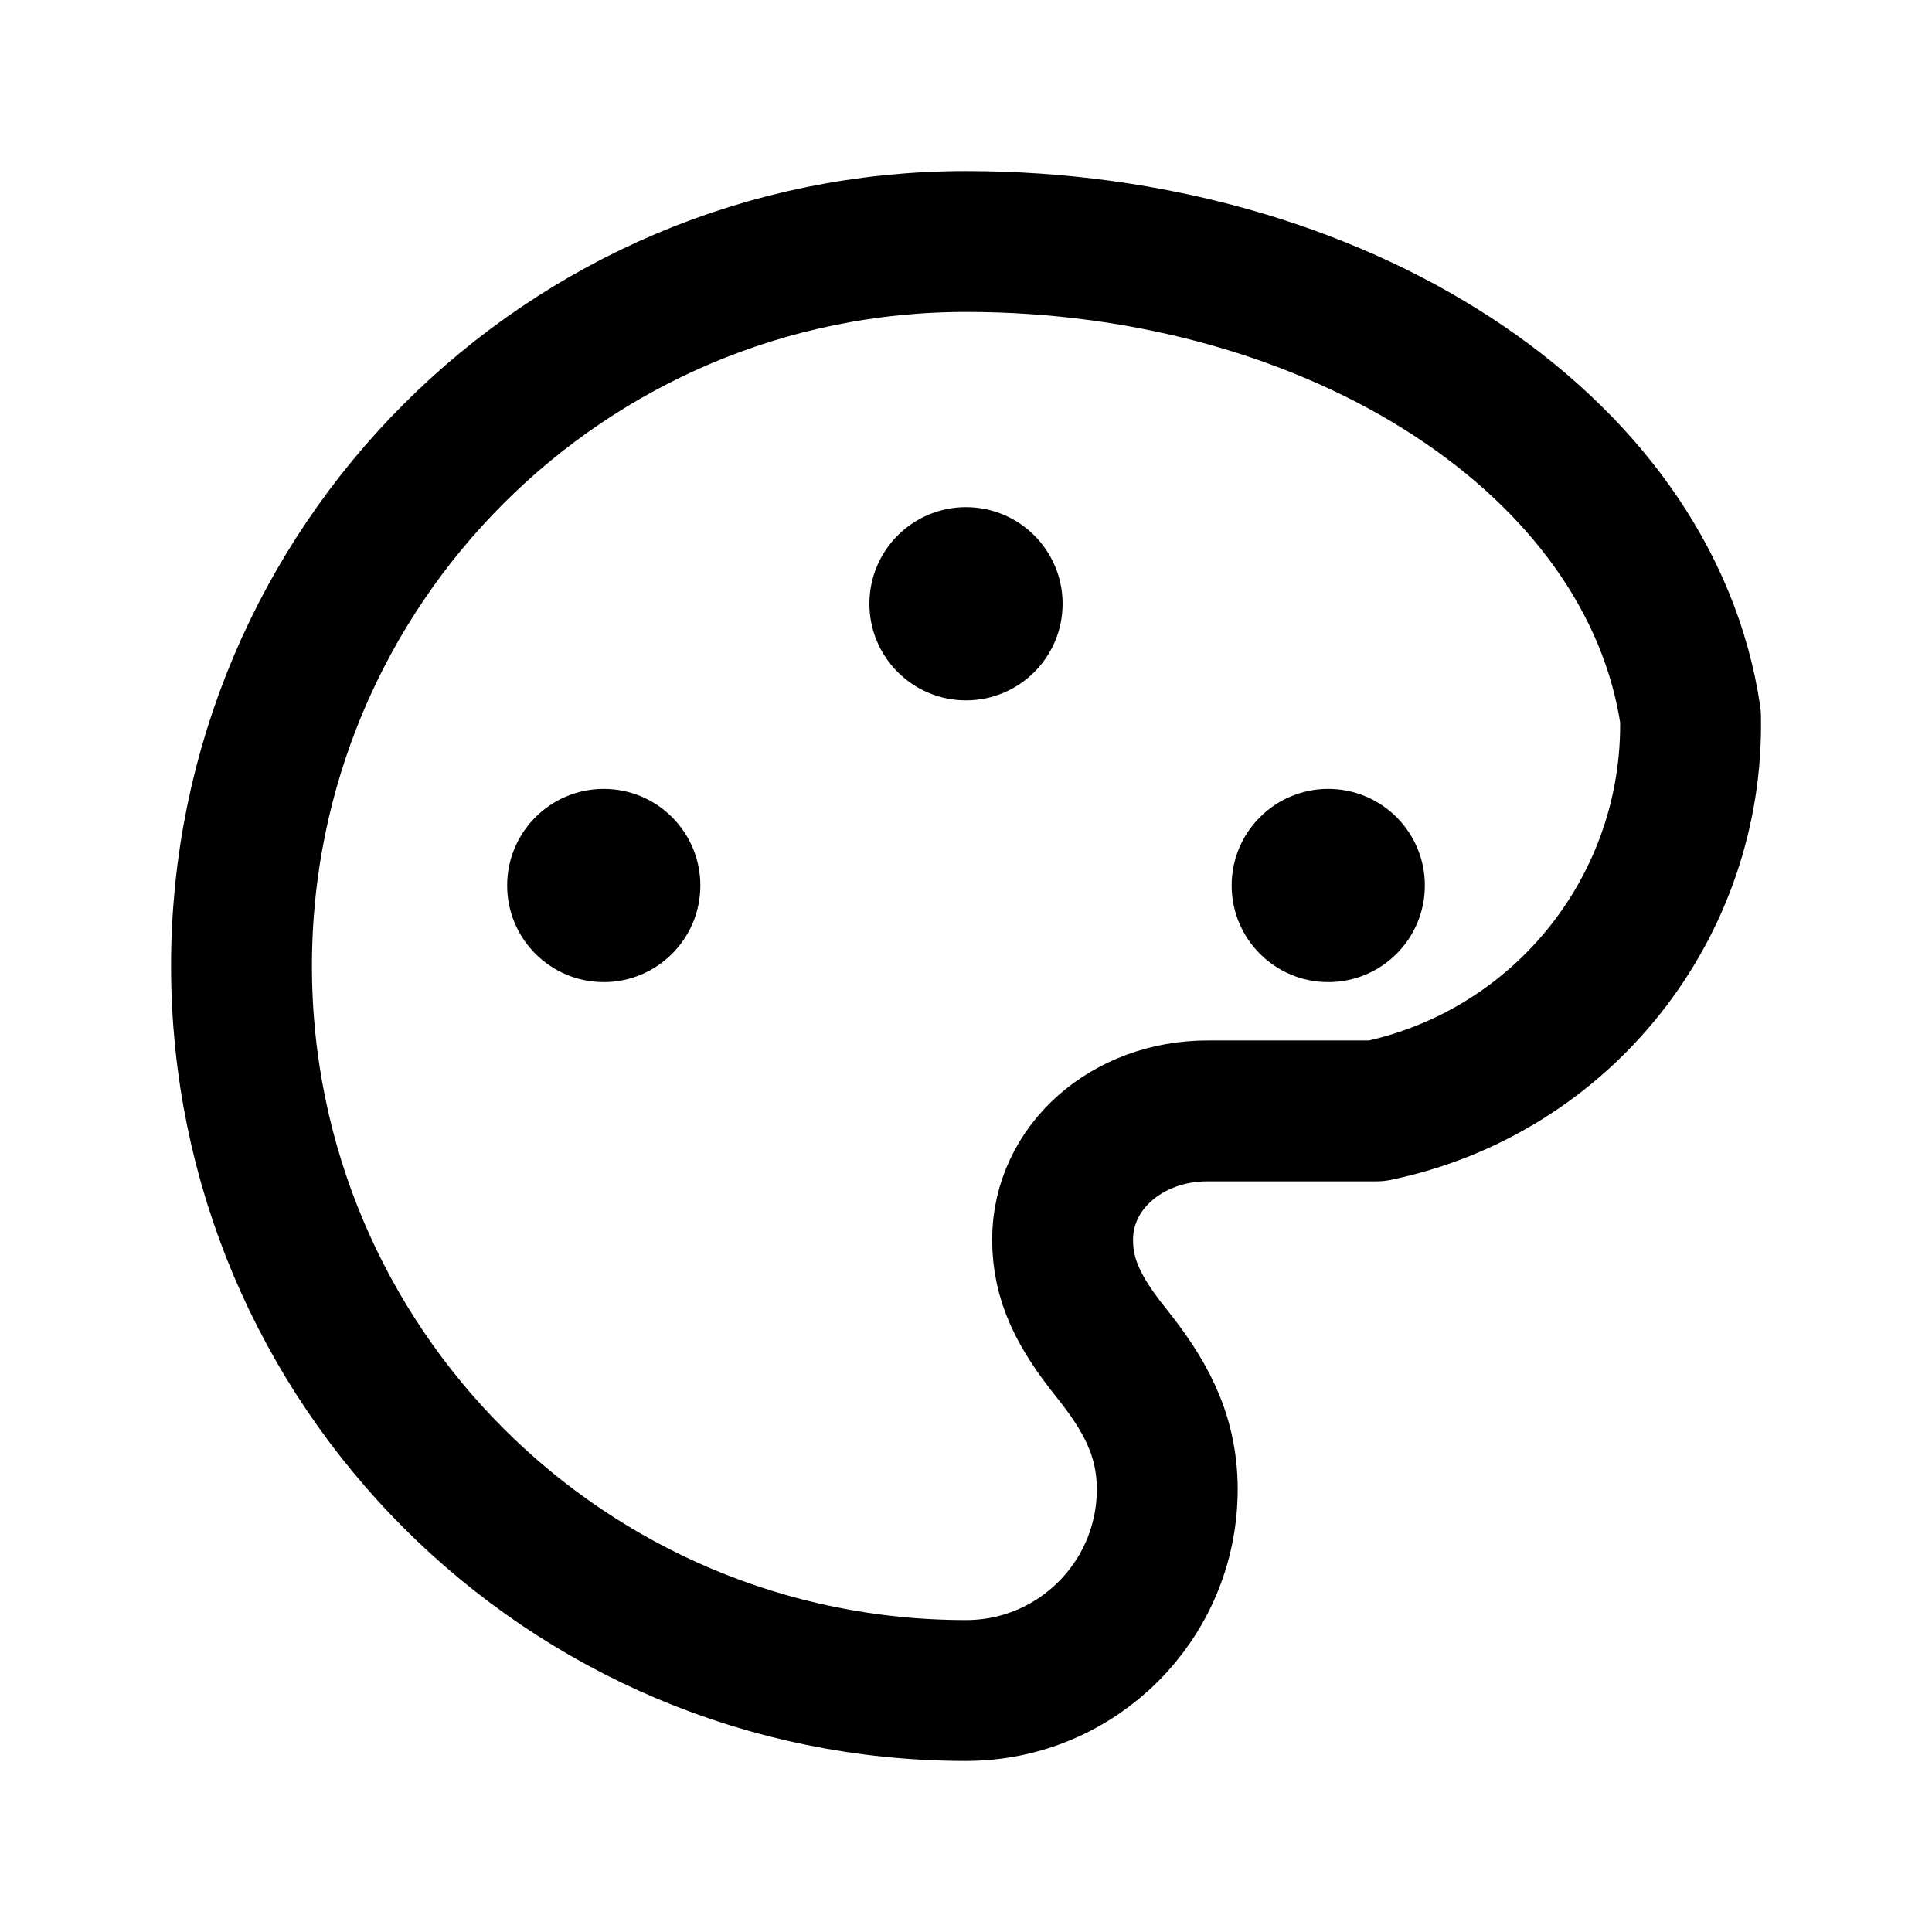
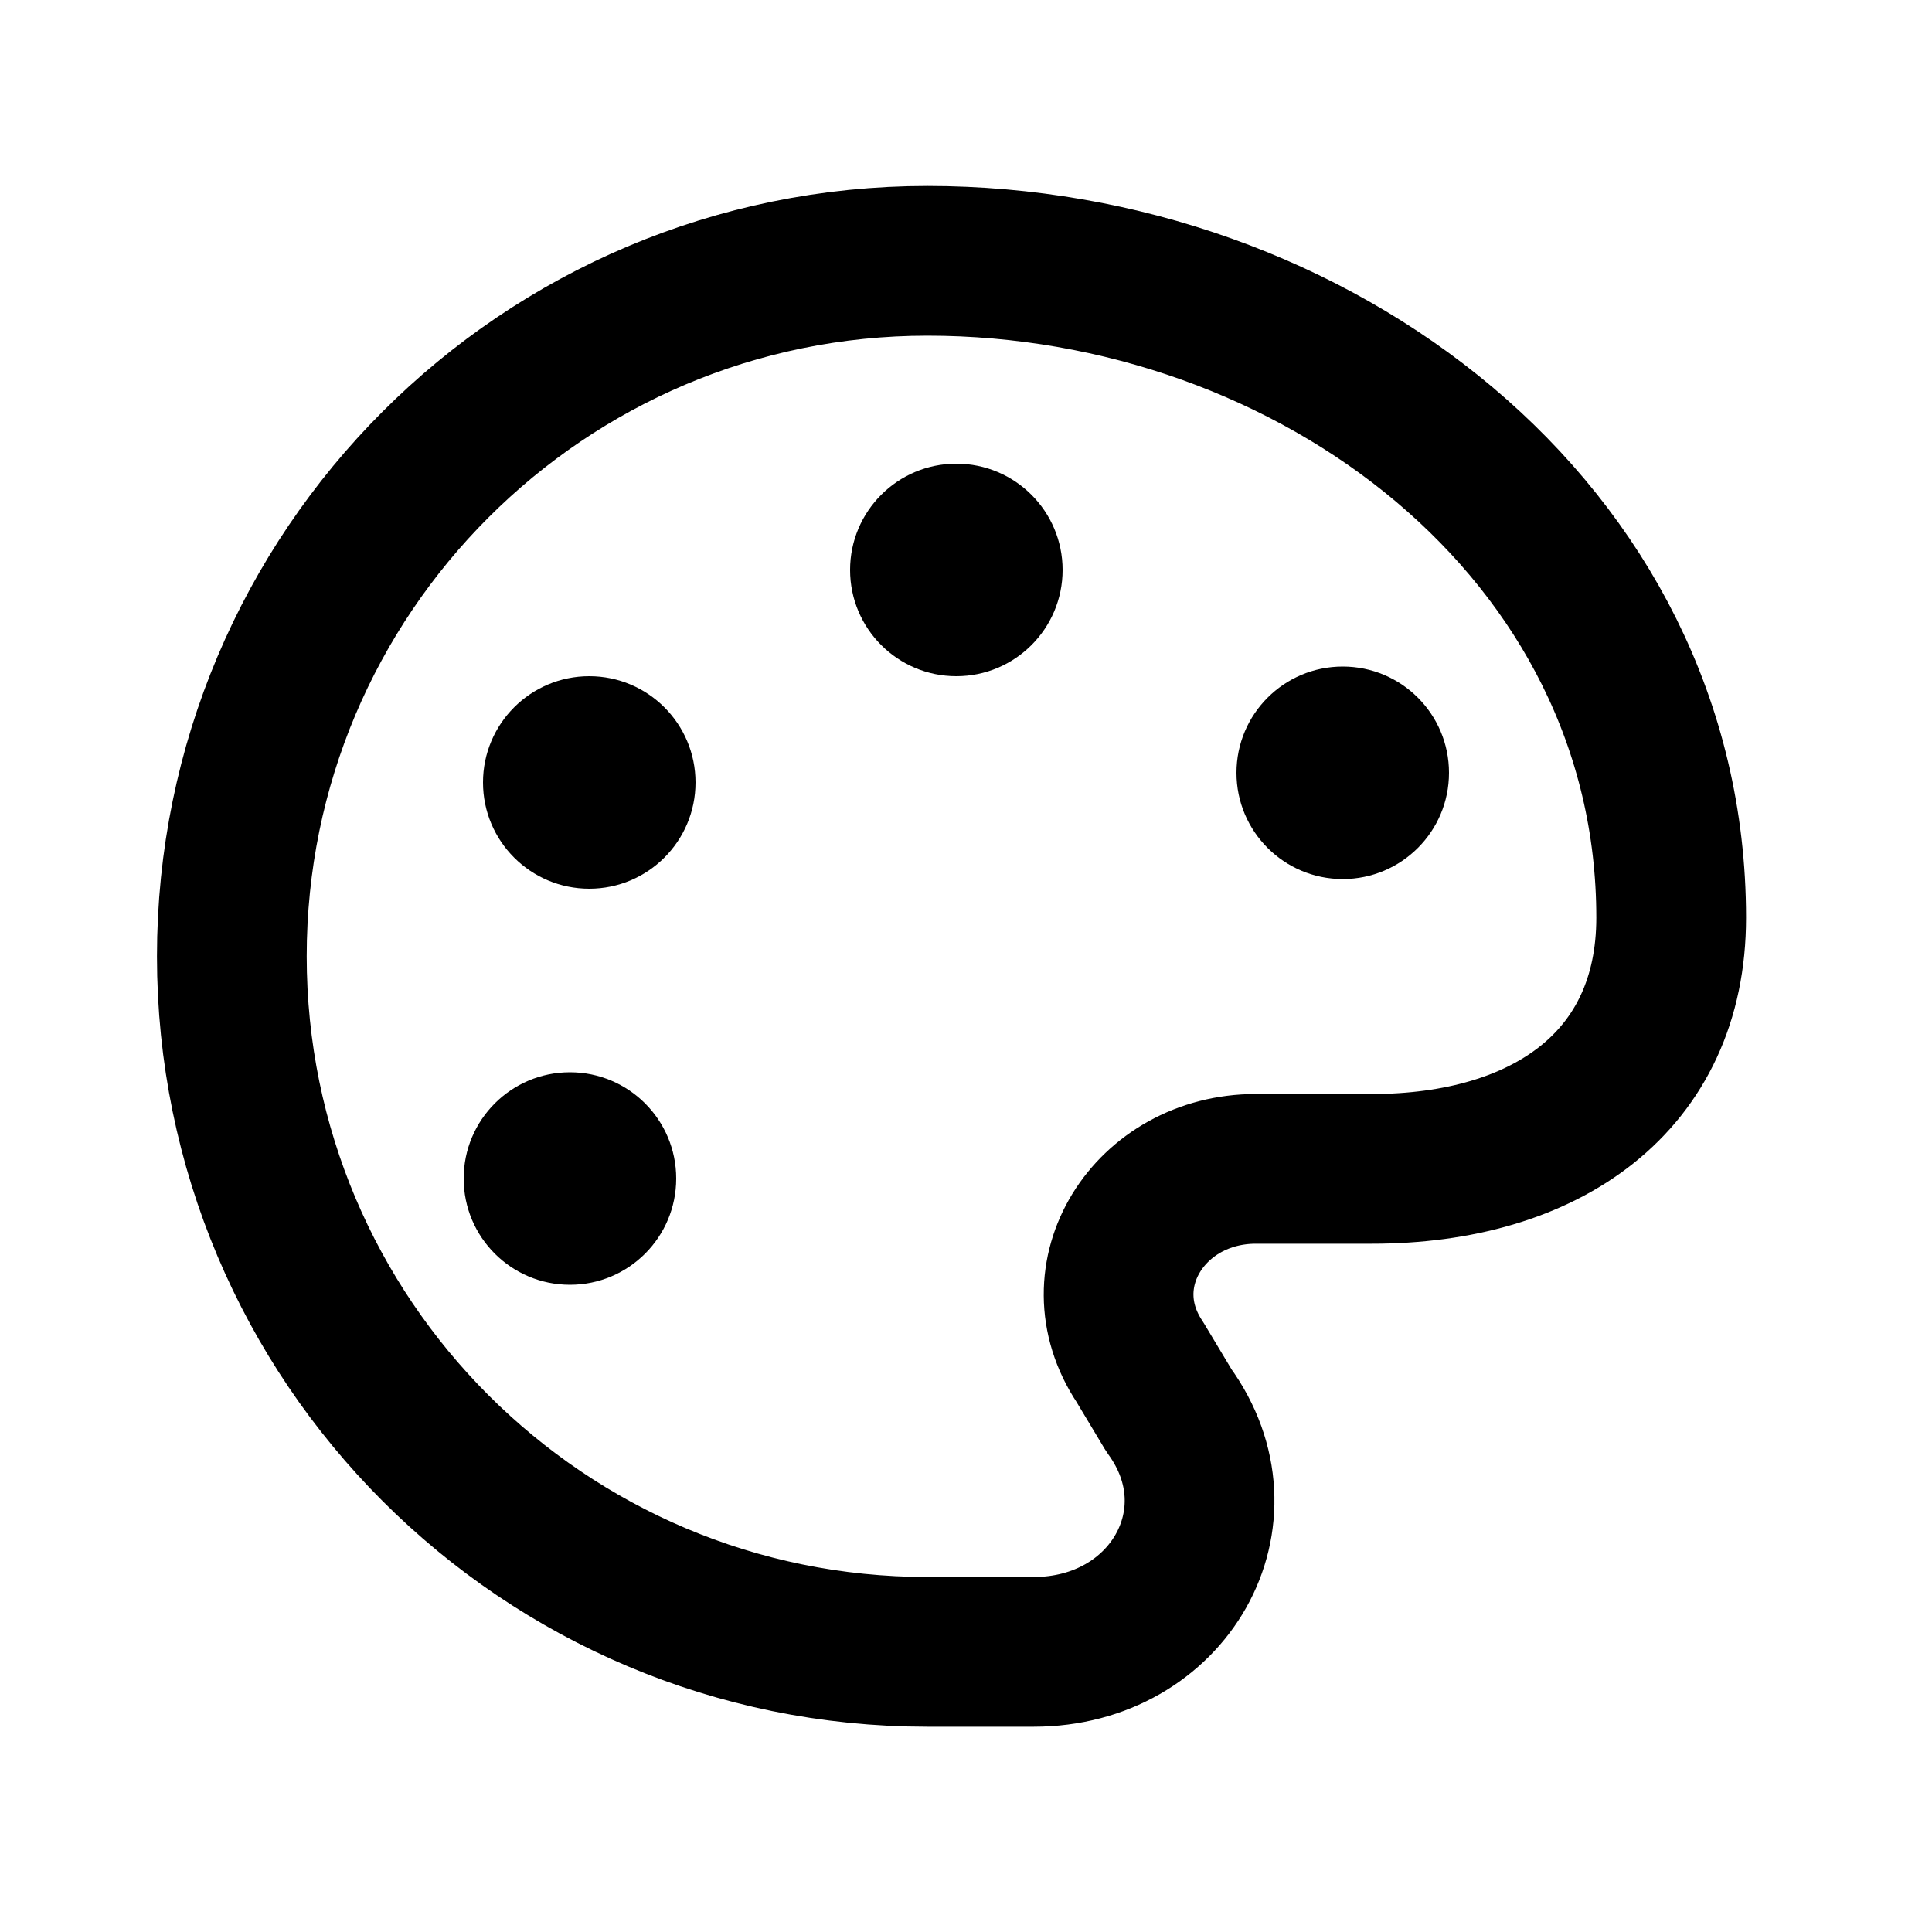
- <svg xmlns="http://www.w3.org/2000/svg" viewBox="0 0 24 24" fill="none" stroke="currentColor" stroke-width="1.75" stroke-linecap="round" stroke-linejoin="round">
-   <path d="M12 3a9 9 0 100 18 2.5 2.5 0 002.5-2.5c0-.7-.3-1.2-.7-1.7-.4-.5-.6-.9-.6-1.4 0-.9.8-1.6 1.8-1.6h2.1A4.9 4.9 0 0021 8.9C20.5 5.5 16.6 3 12 3z" />
-   <circle cx="7.5" cy="11" r="1.2" fill="currentColor" stroke="none" />
-   <circle cx="12" cy="7.5" r="1.2" fill="currentColor" stroke="none" />
-   <circle cx="16.5" cy="11" r="1.2" fill="currentColor" stroke="none" />
+ <svg xmlns="http://www.w3.org/2000/svg" viewBox="0 0 20 20" fill="none" stroke="currentColor" stroke-width="1.55" stroke-linecap="round" stroke-linejoin="round">
+   <path d="M17.3 9.5c0-4-3.7-6.8-7.7-6.8a7.2 7.2 0 0 0 0 14.4h1.1c1.4 0 2.2-1.4 1.4-2.5l-.3-.5c-.6-.9.1-2 1.2-2h1.2c1.8 0 3.1-.9 3.1-2.6Z" />
+   <g fill="currentColor" stroke="none">
+     <circle cx="6.1" cy="8.1" r="1.1" />
+     <circle cx="9.9" cy="5.9" r="1.1" />
+     <circle cx="13.9" cy="8" r="1.1" />
+     <circle cx="5.9" cy="12.2" r="1.1" />
+   </g>
</svg>
